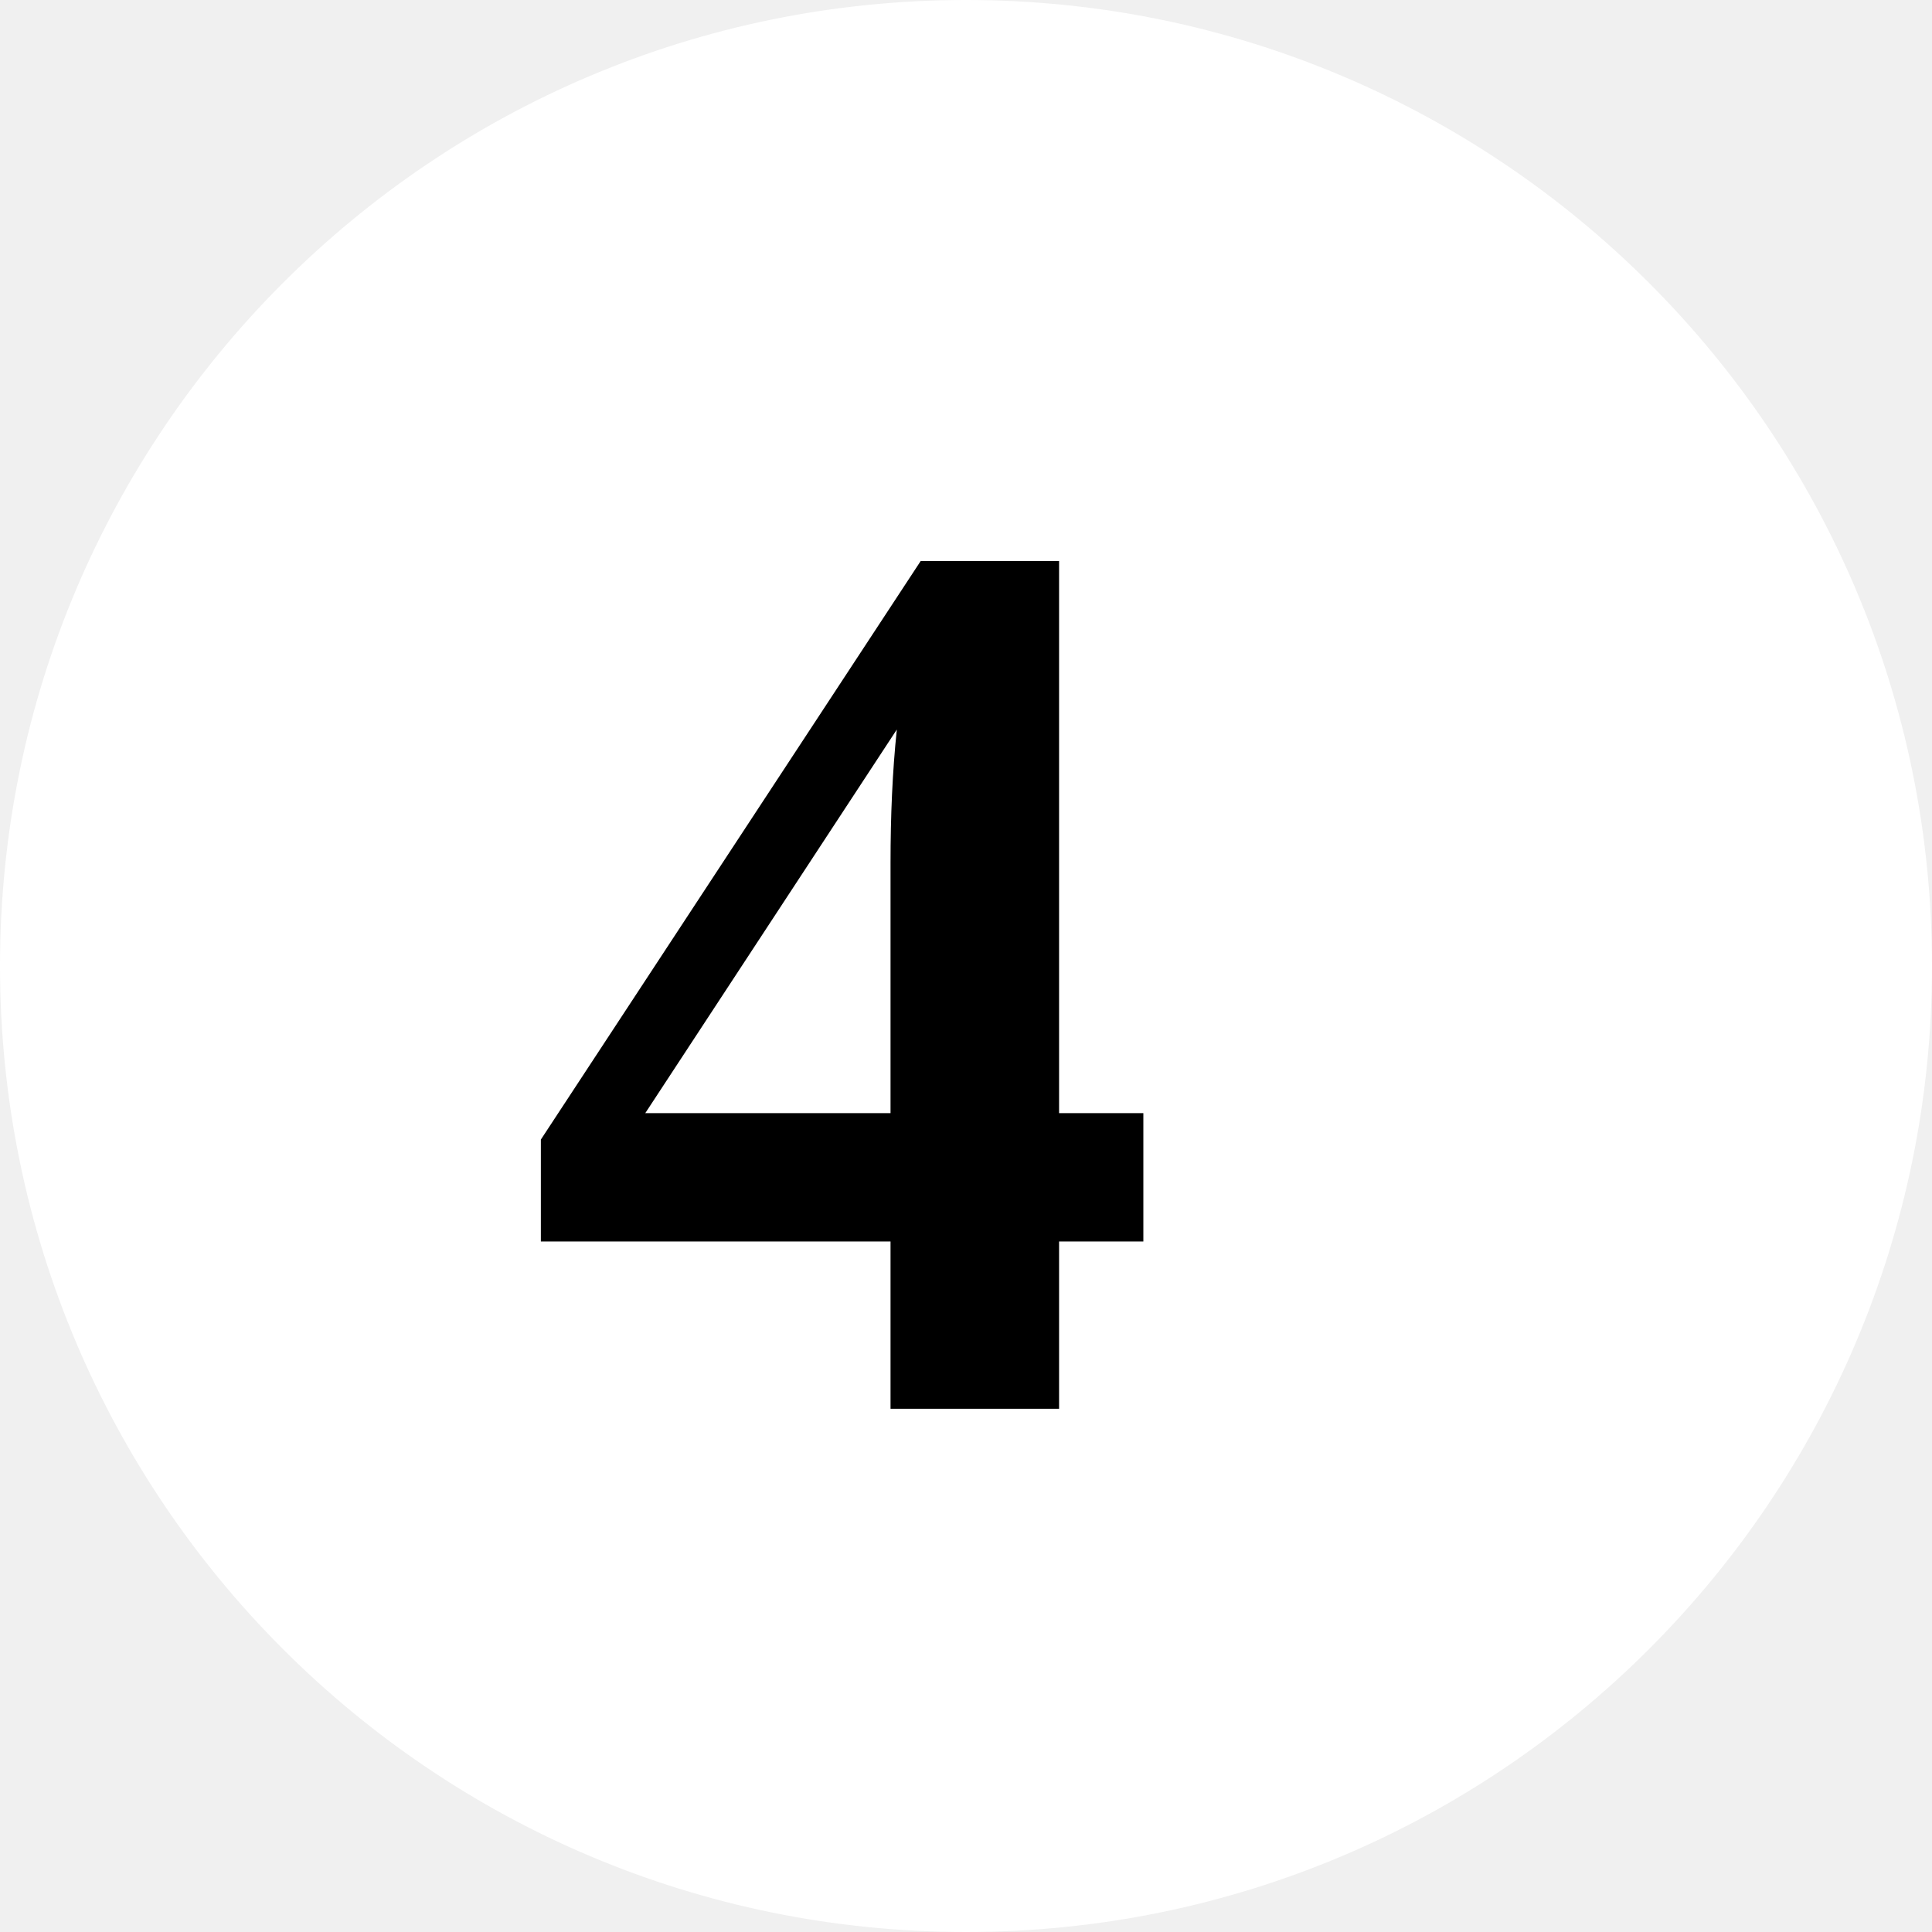
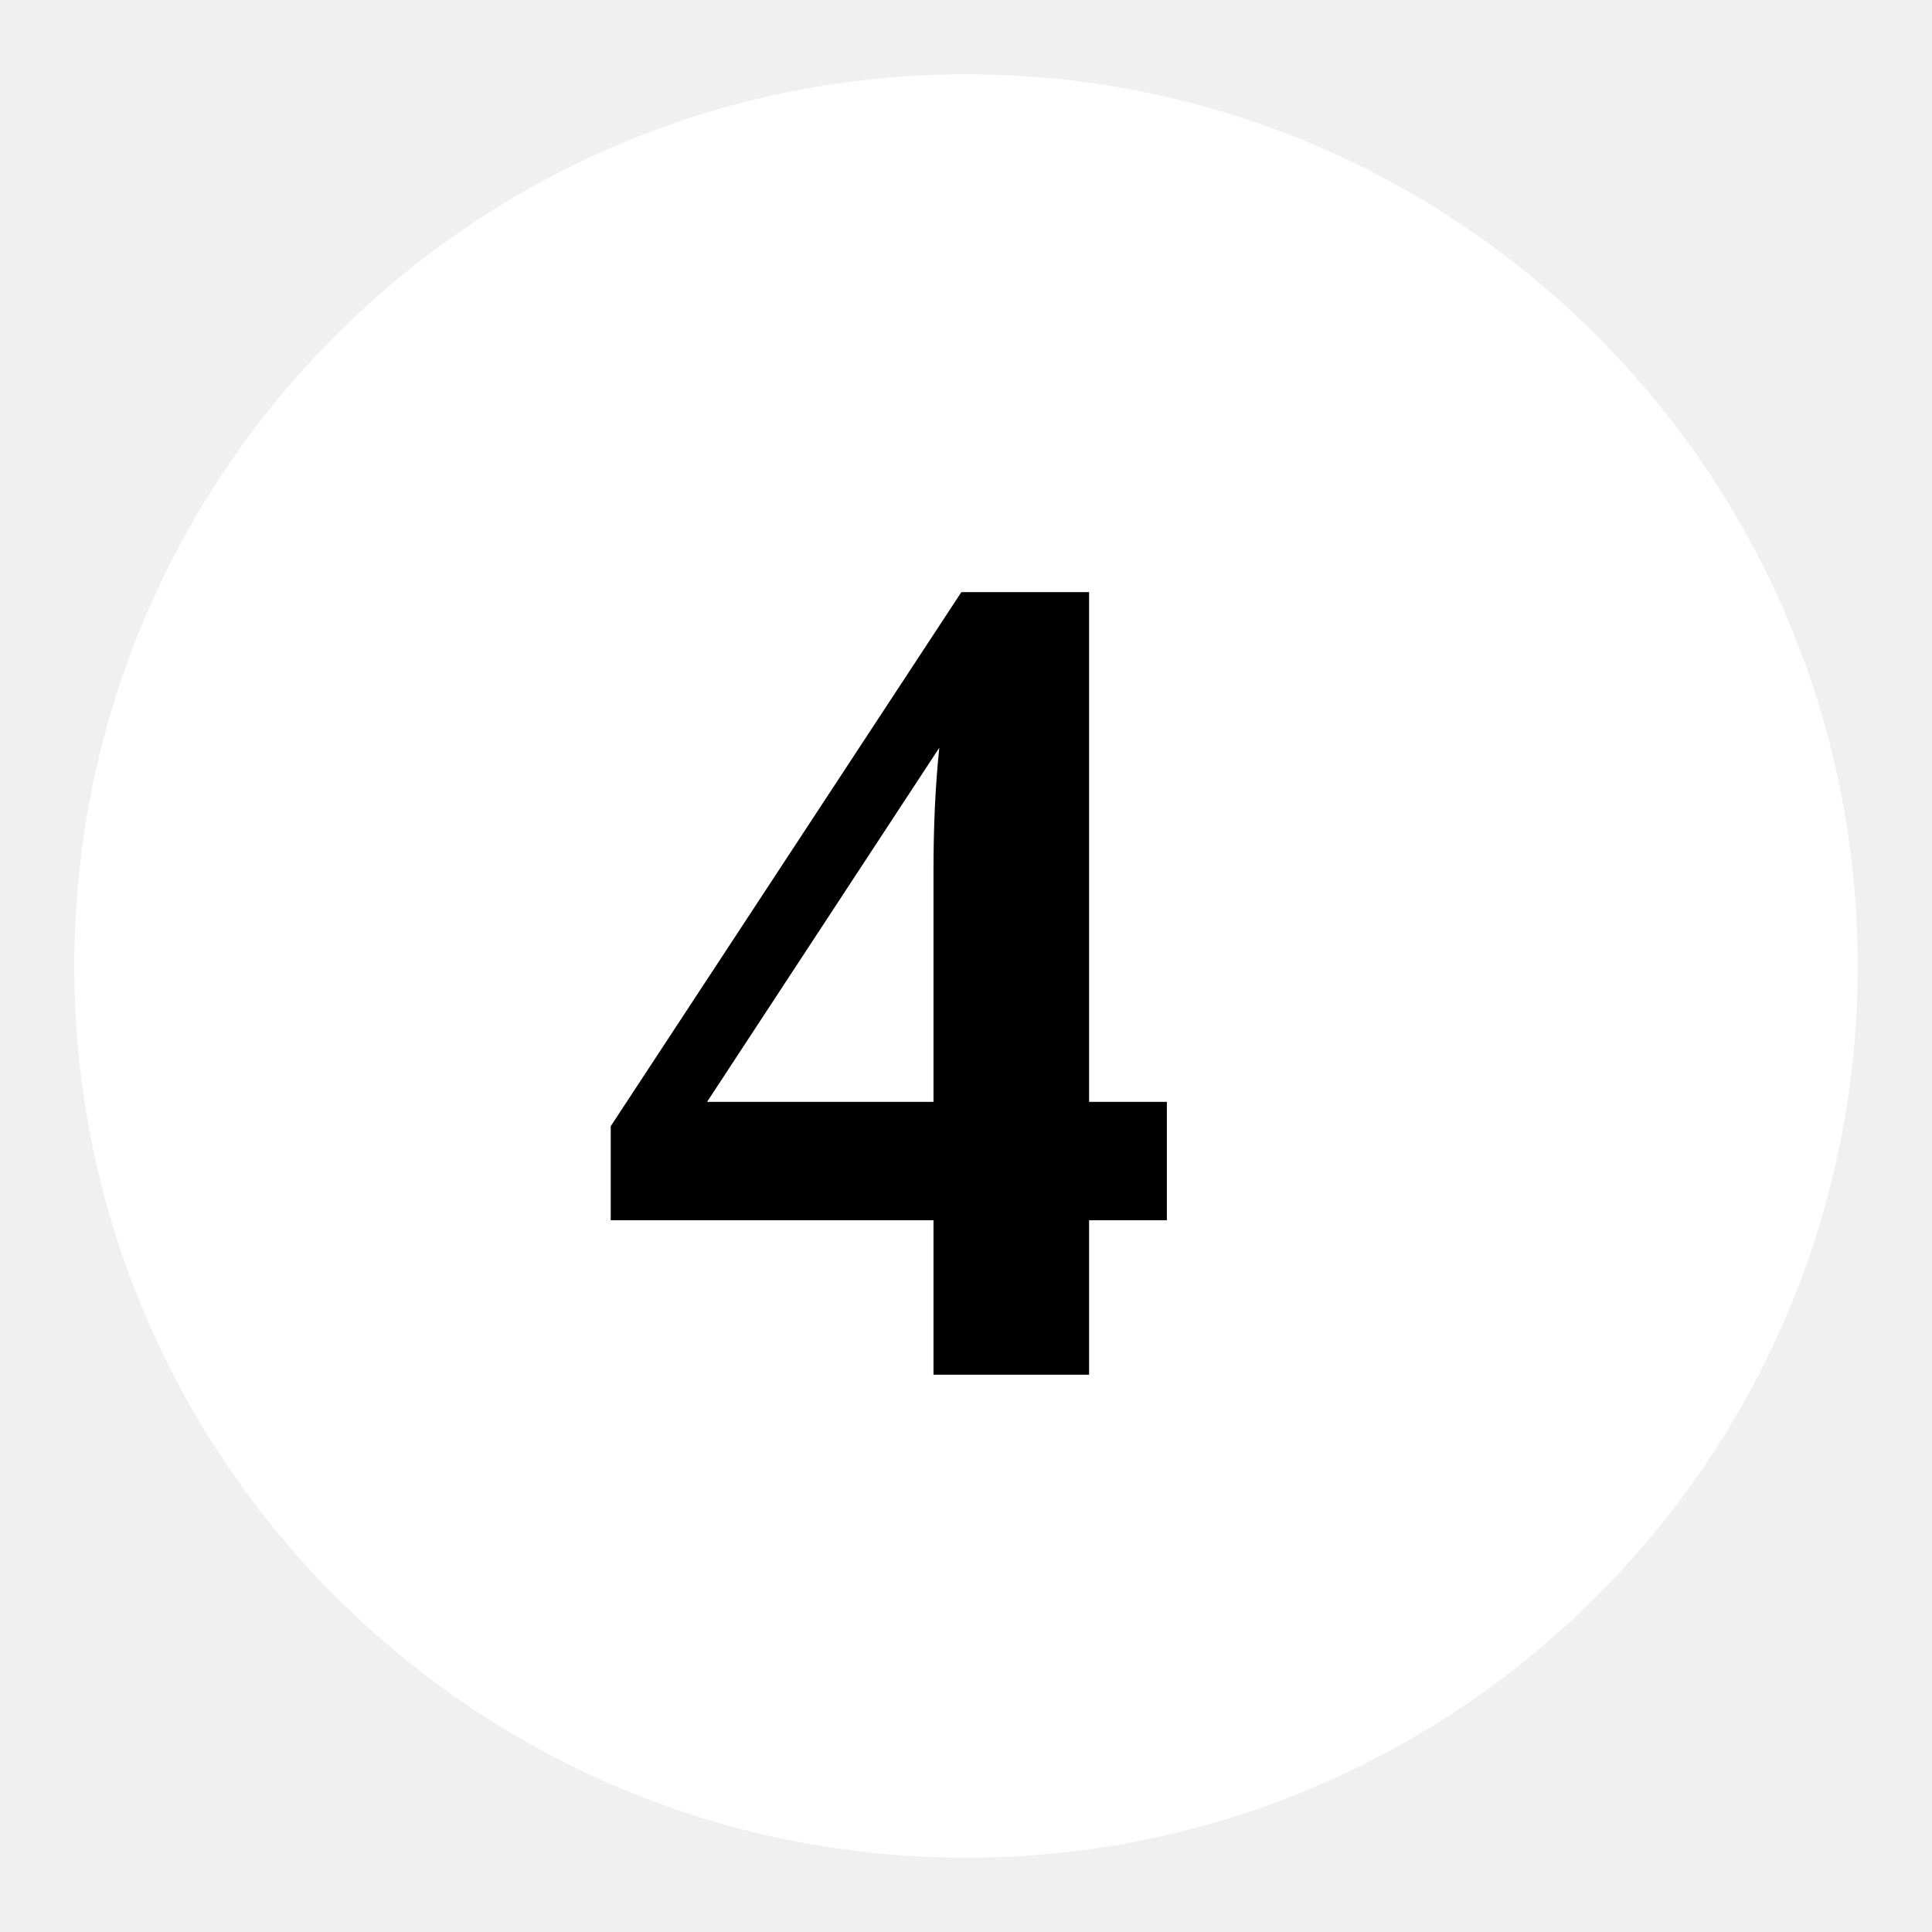
- <svg xmlns="http://www.w3.org/2000/svg" version="1.1" width="24px" height="24px">
-   <circle cx="12px" cy="12px" r="12px" stroke="black" stroke-width="0" fill="white" />
-   <text font-size="16px" font-weight="800" x="6.5px" y="17.5px">
+ <svg xmlns="http://www.w3.org/2000/svg" version="1.1" width="26px" height="26px">
+   <circle cx="13px" cy="13px" r="12px" stroke="black" stroke-width="0" fill="white" />
+   <text font-size="16px" font-weight="800" x="8px" y="18.5px">
    <tspan fill="black">4</tspan>
  </text>
</svg>
